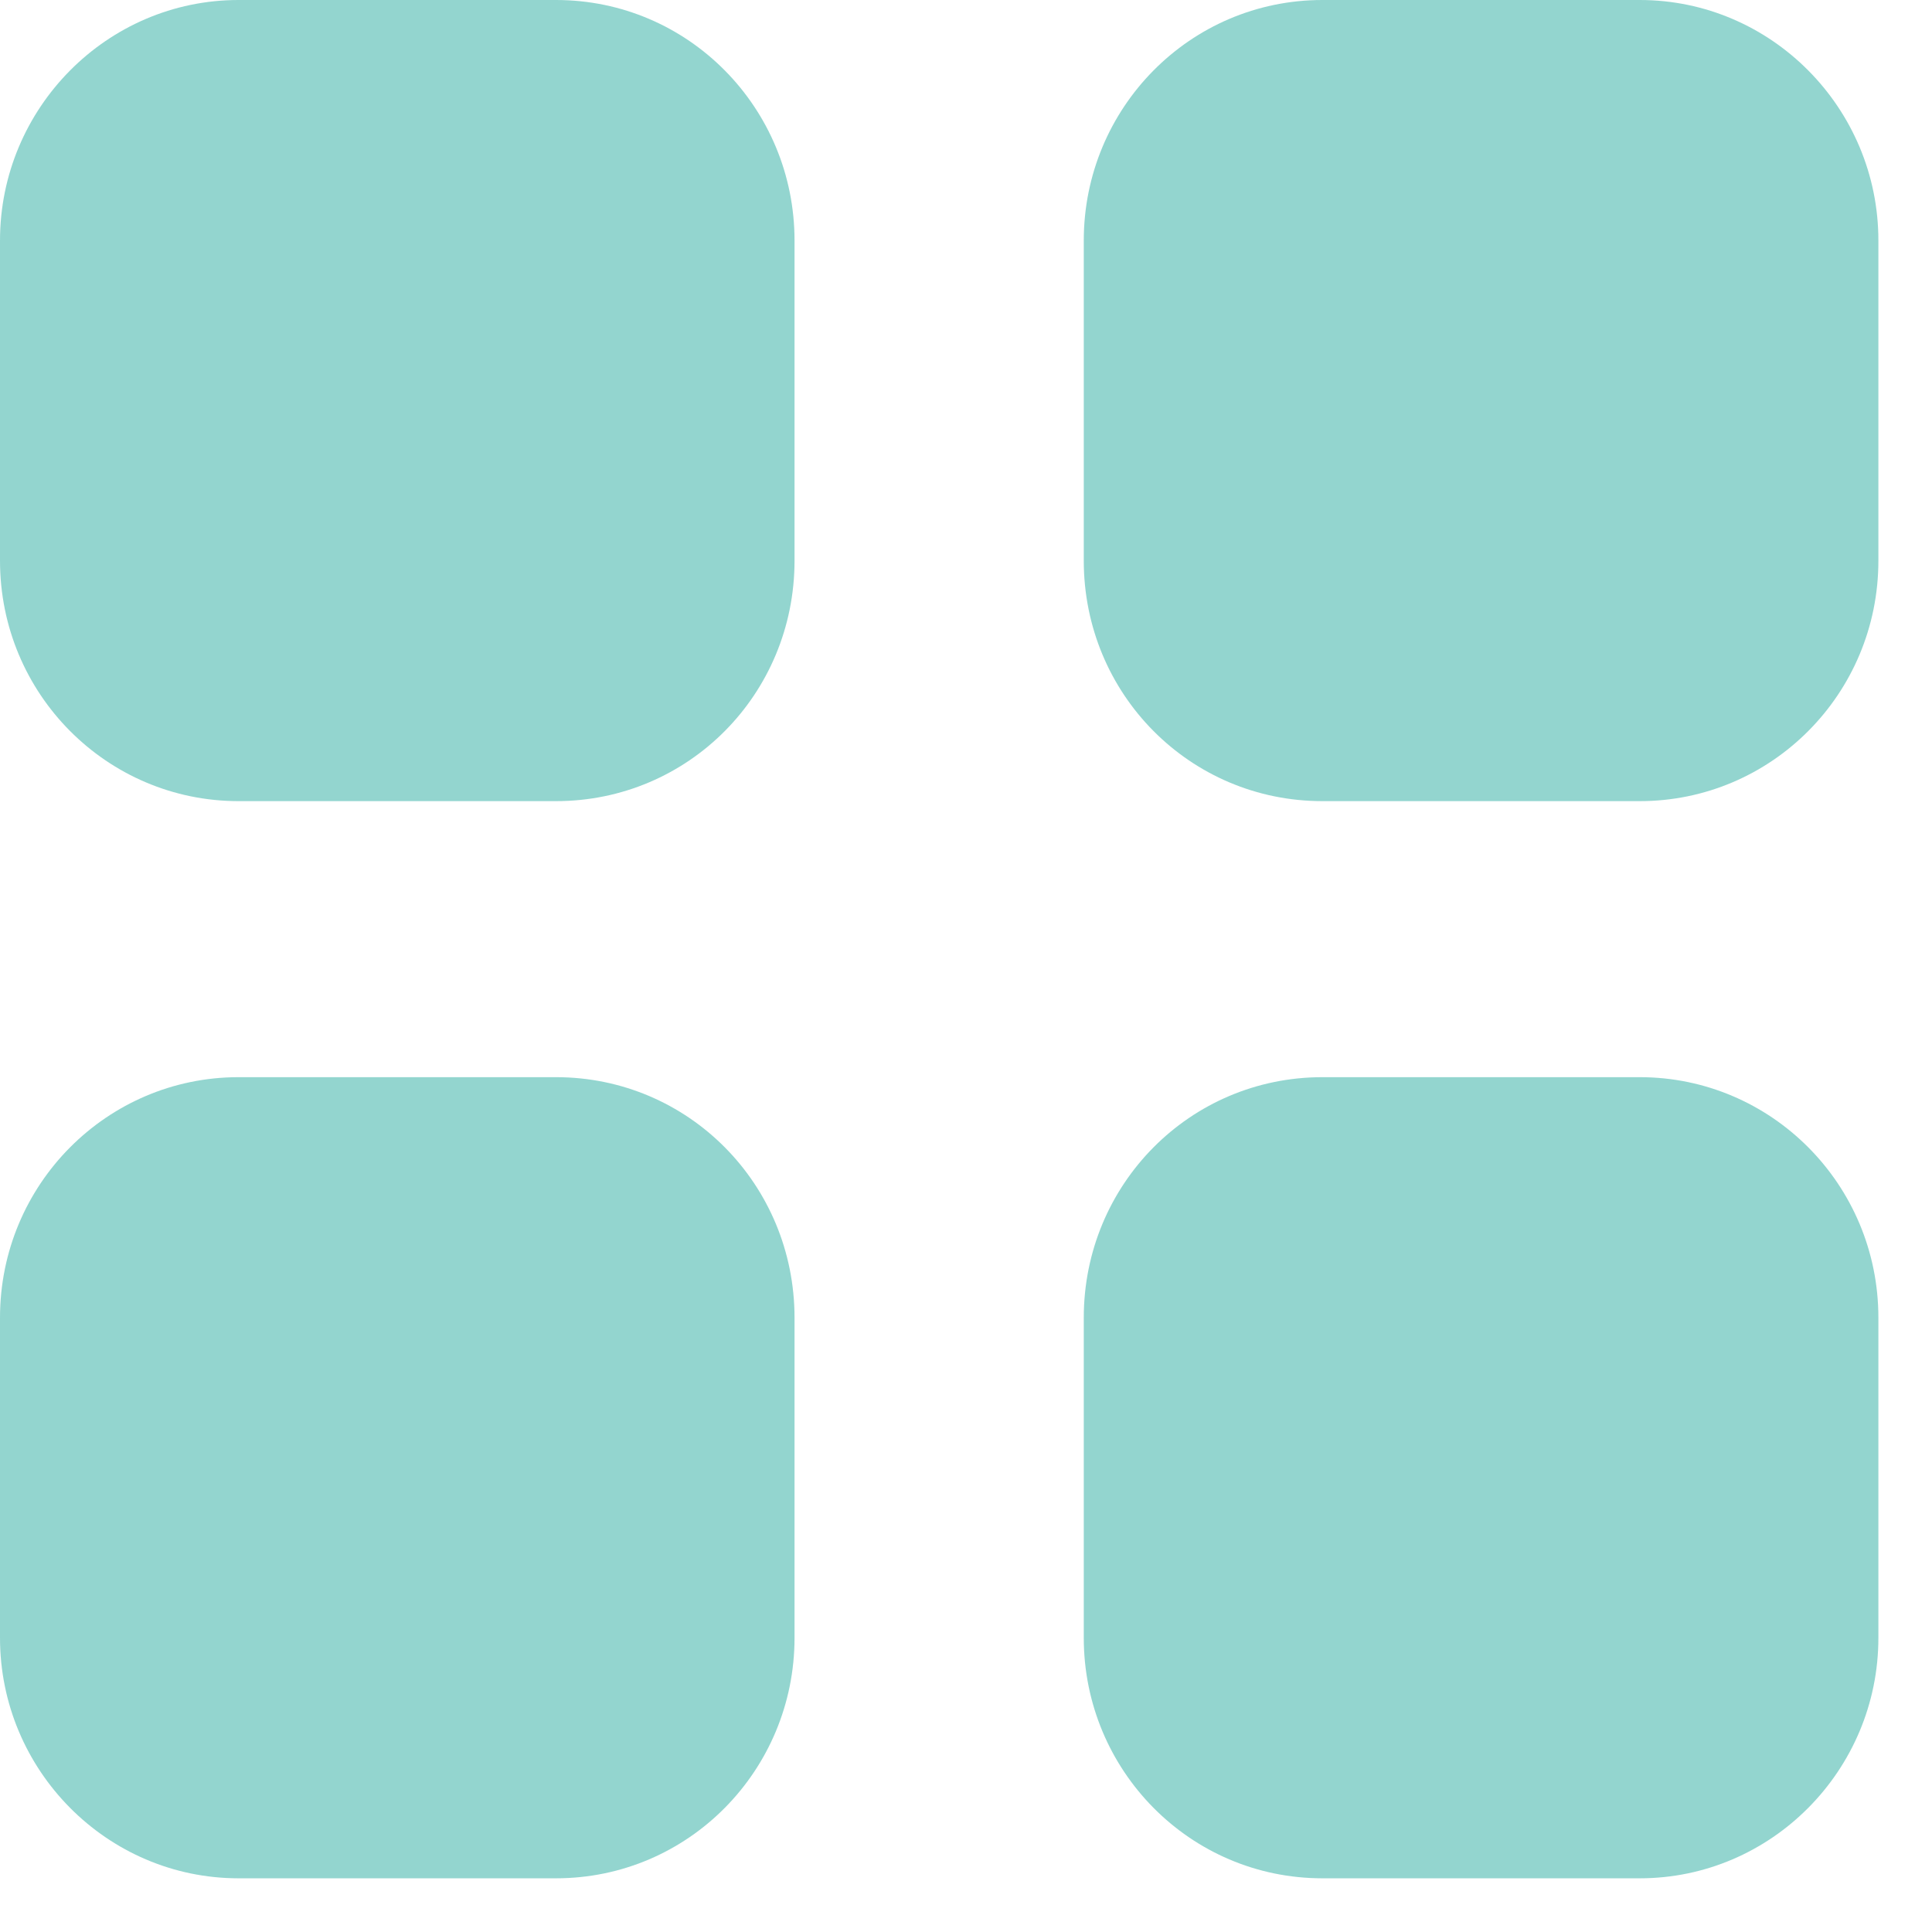
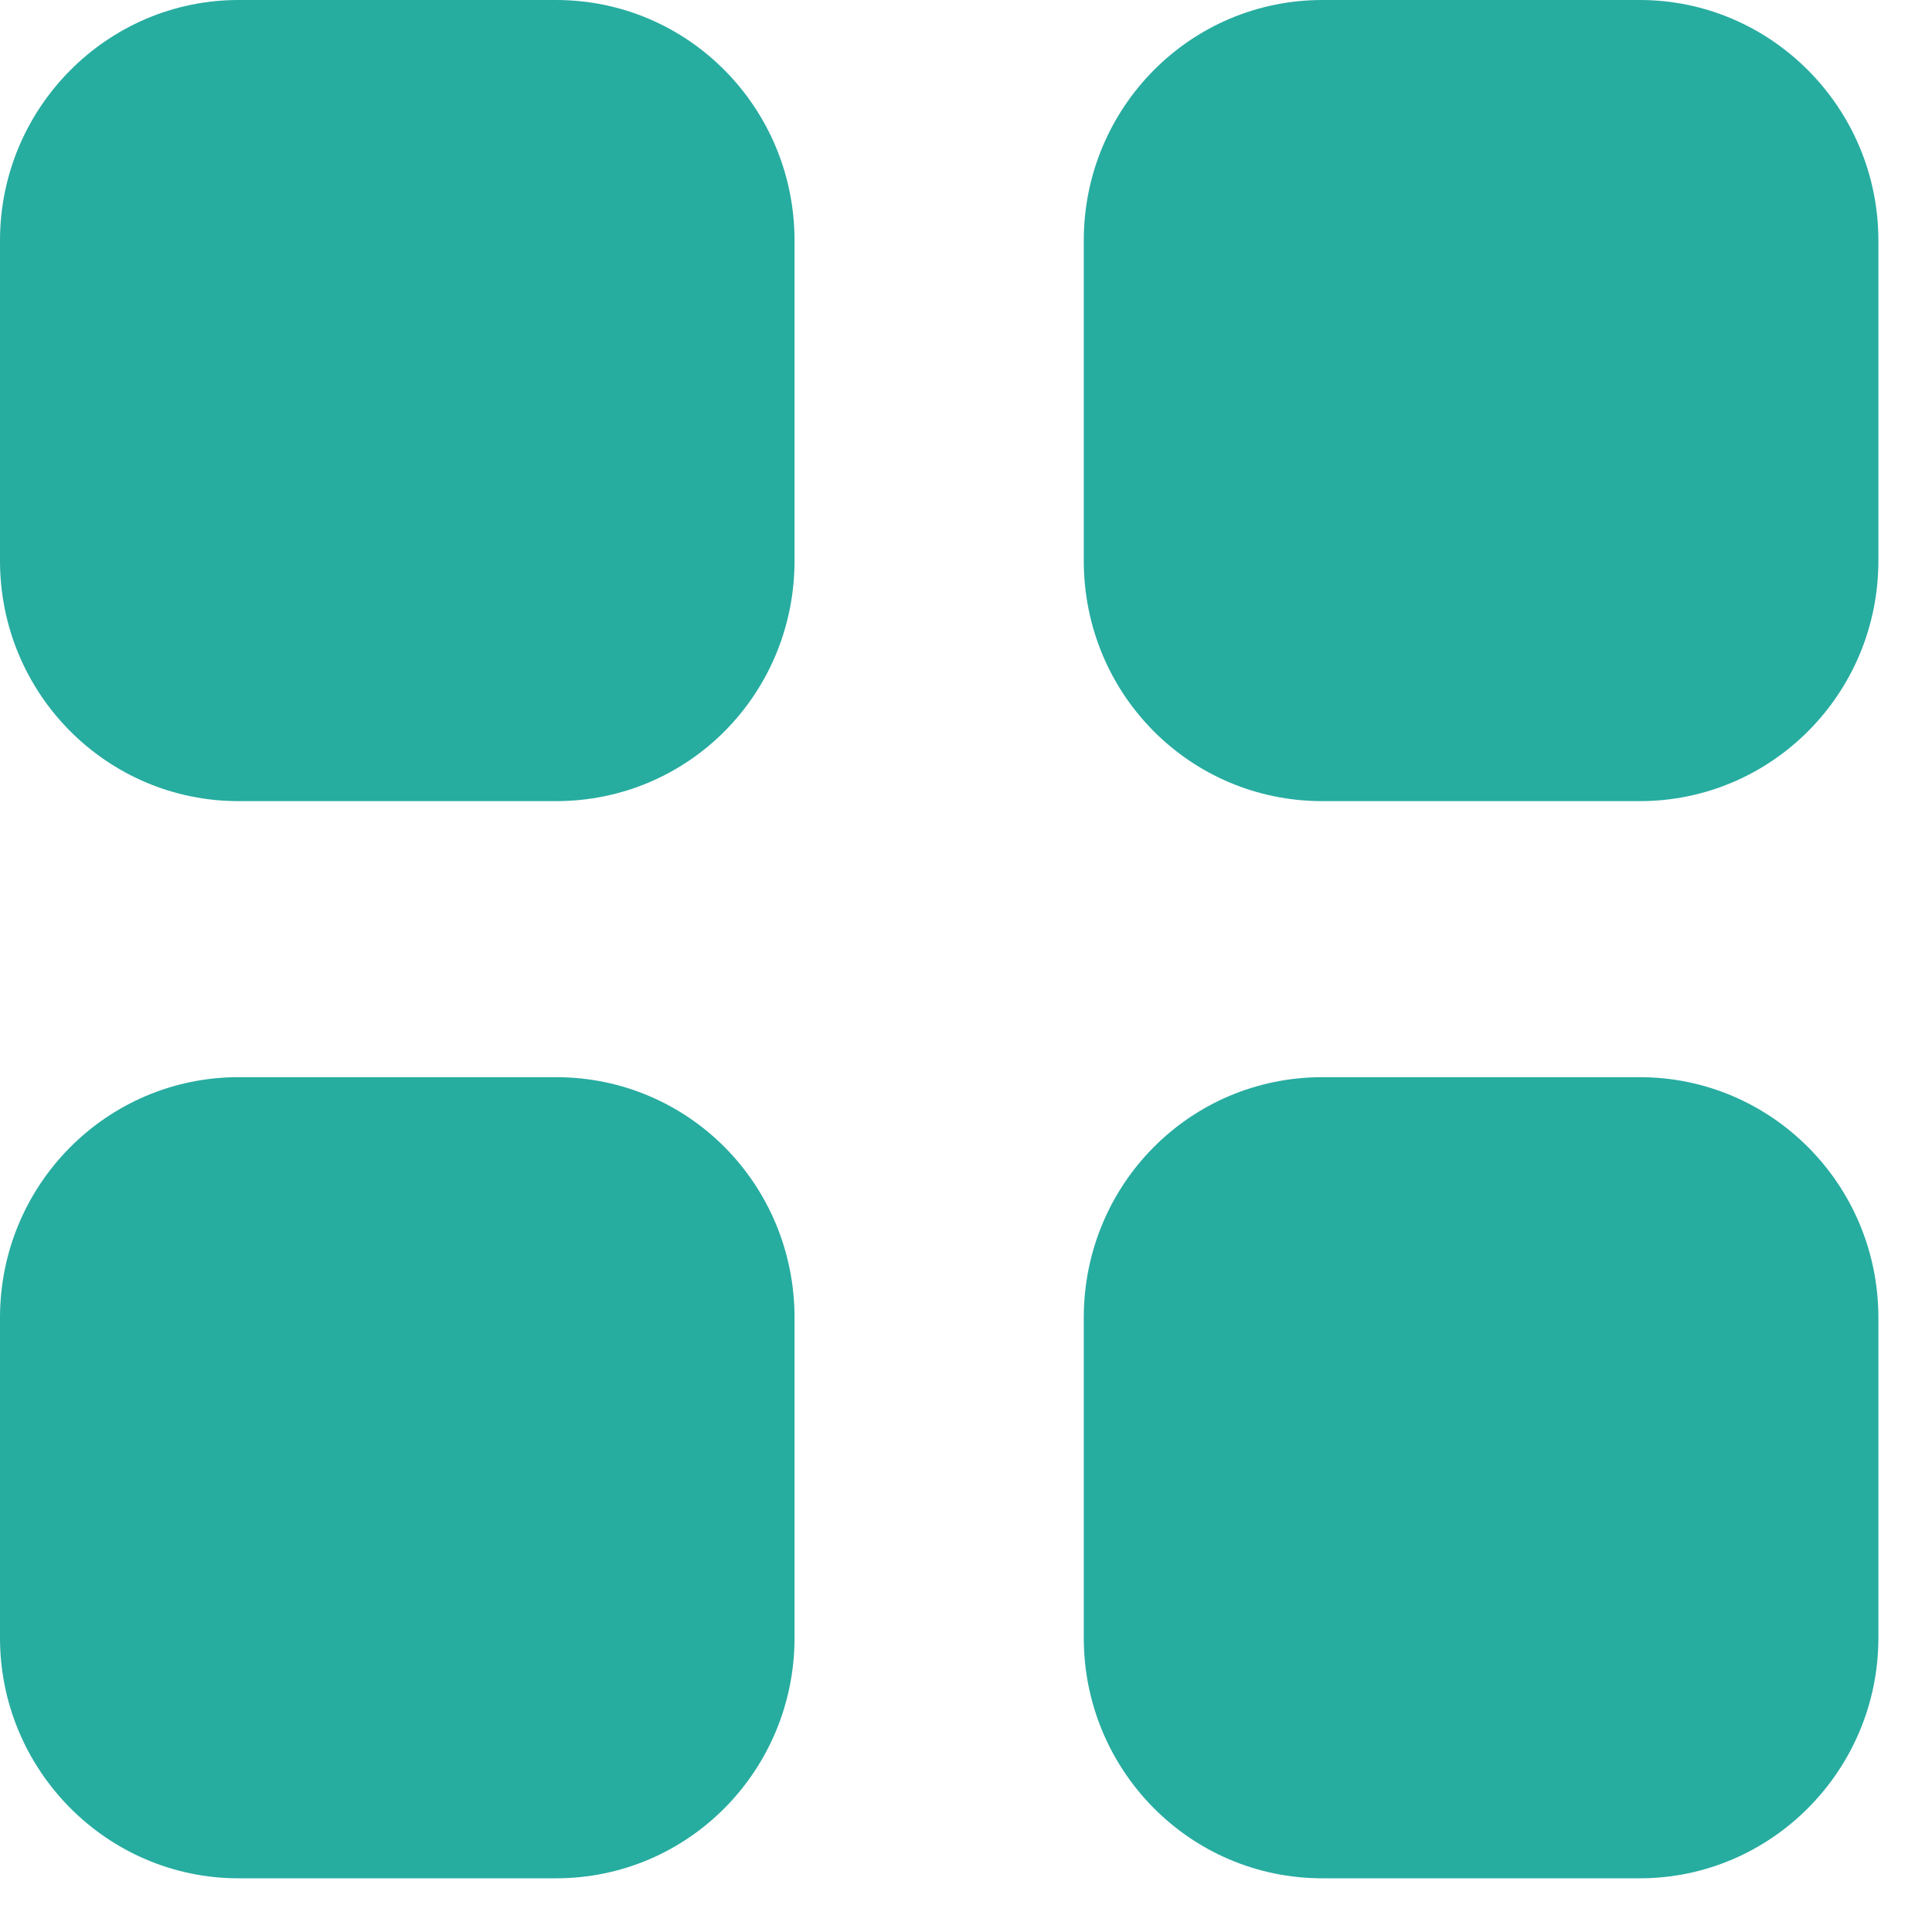
<svg xmlns="http://www.w3.org/2000/svg" width="24" height="24" viewBox="0 0 24 24" fill="none">
-   <path opacity="0.5" d="M6.907 13.381C8.552 13.381 9.87 14.713 9.87 16.369V20.346C9.87 21.991 8.552 23.333 6.907 23.333H2.963C1.33 23.333 0 21.991 0 20.346V16.369C0 14.713 1.33 13.381 2.963 13.381H6.907ZM20.37 13.381C22.003 13.381 23.334 14.713 23.334 16.369V20.346C23.334 21.991 22.003 23.333 20.37 23.333H16.427C14.782 23.333 13.463 21.991 13.463 20.346V16.369C13.463 14.713 14.782 13.381 16.427 13.381H20.37ZM6.907 0C8.552 0 9.87 1.342 9.87 2.988V6.965C9.87 8.622 8.552 9.952 6.907 9.952H2.963C1.33 9.952 0 8.622 0 6.965V2.988C0 1.342 1.33 0 2.963 0H6.907ZM20.37 0C22.003 0 23.334 1.342 23.334 2.988V6.965C23.334 8.622 22.003 9.952 20.37 9.952H16.427C14.782 9.952 13.463 8.622 13.463 6.965V2.988C13.463 1.342 14.782 0 16.427 0H20.37Z" fill="#27ACA0" />
+   <path d="M6.907 13.381C8.552 13.381 9.87 14.713 9.87 16.369V20.346C9.87 21.991 8.552 23.333 6.907 23.333H2.963C1.33 23.333 0 21.991 0 20.346V16.369C0 14.713 1.33 13.381 2.963 13.381H6.907ZM20.37 13.381C22.003 13.381 23.334 14.713 23.334 16.369V20.346C23.334 21.991 22.003 23.333 20.37 23.333H16.427C14.782 23.333 13.463 21.991 13.463 20.346V16.369C13.463 14.713 14.782 13.381 16.427 13.381H20.37ZM6.907 0C8.552 0 9.87 1.342 9.87 2.988V6.965C9.87 8.622 8.552 9.952 6.907 9.952H2.963C1.33 9.952 0 8.622 0 6.965V2.988C0 1.342 1.33 0 2.963 0H6.907ZM20.37 0C22.003 0 23.334 1.342 23.334 2.988V6.965C23.334 8.622 22.003 9.952 20.37 9.952H16.427C14.782 9.952 13.463 8.622 13.463 6.965V2.988C13.463 1.342 14.782 0 16.427 0H20.37Z" fill="#27ACA0" />
</svg>
